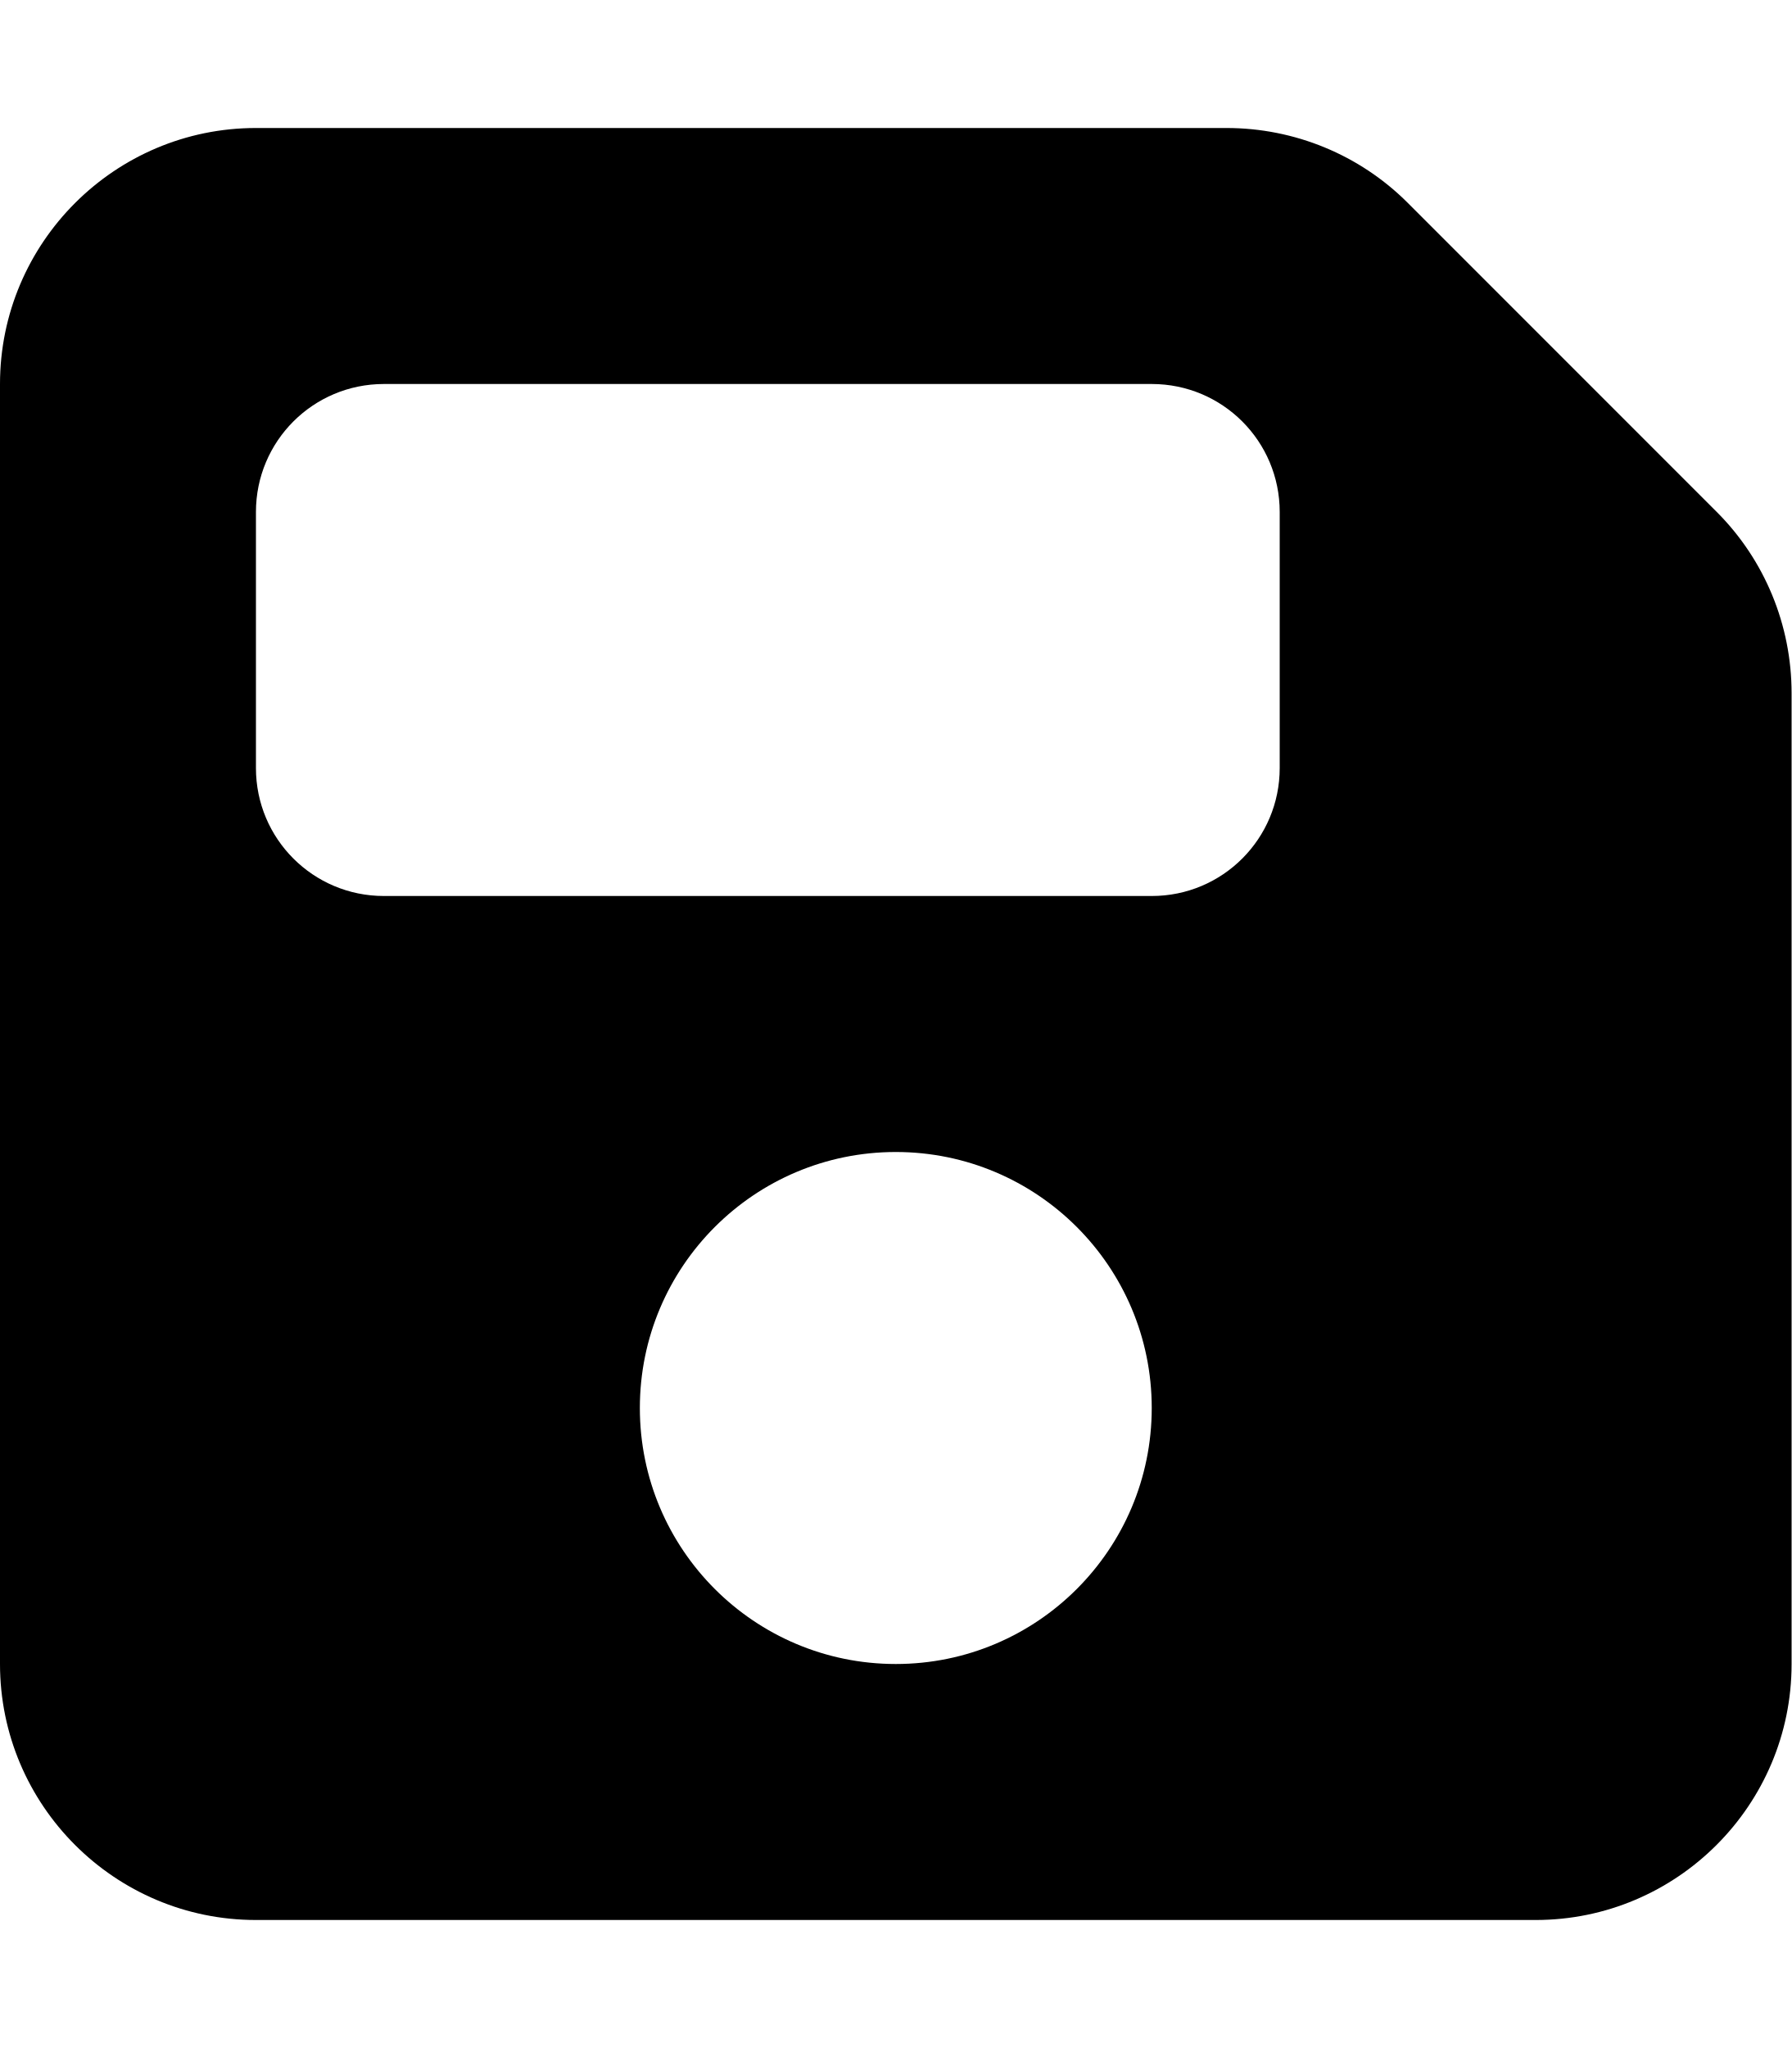
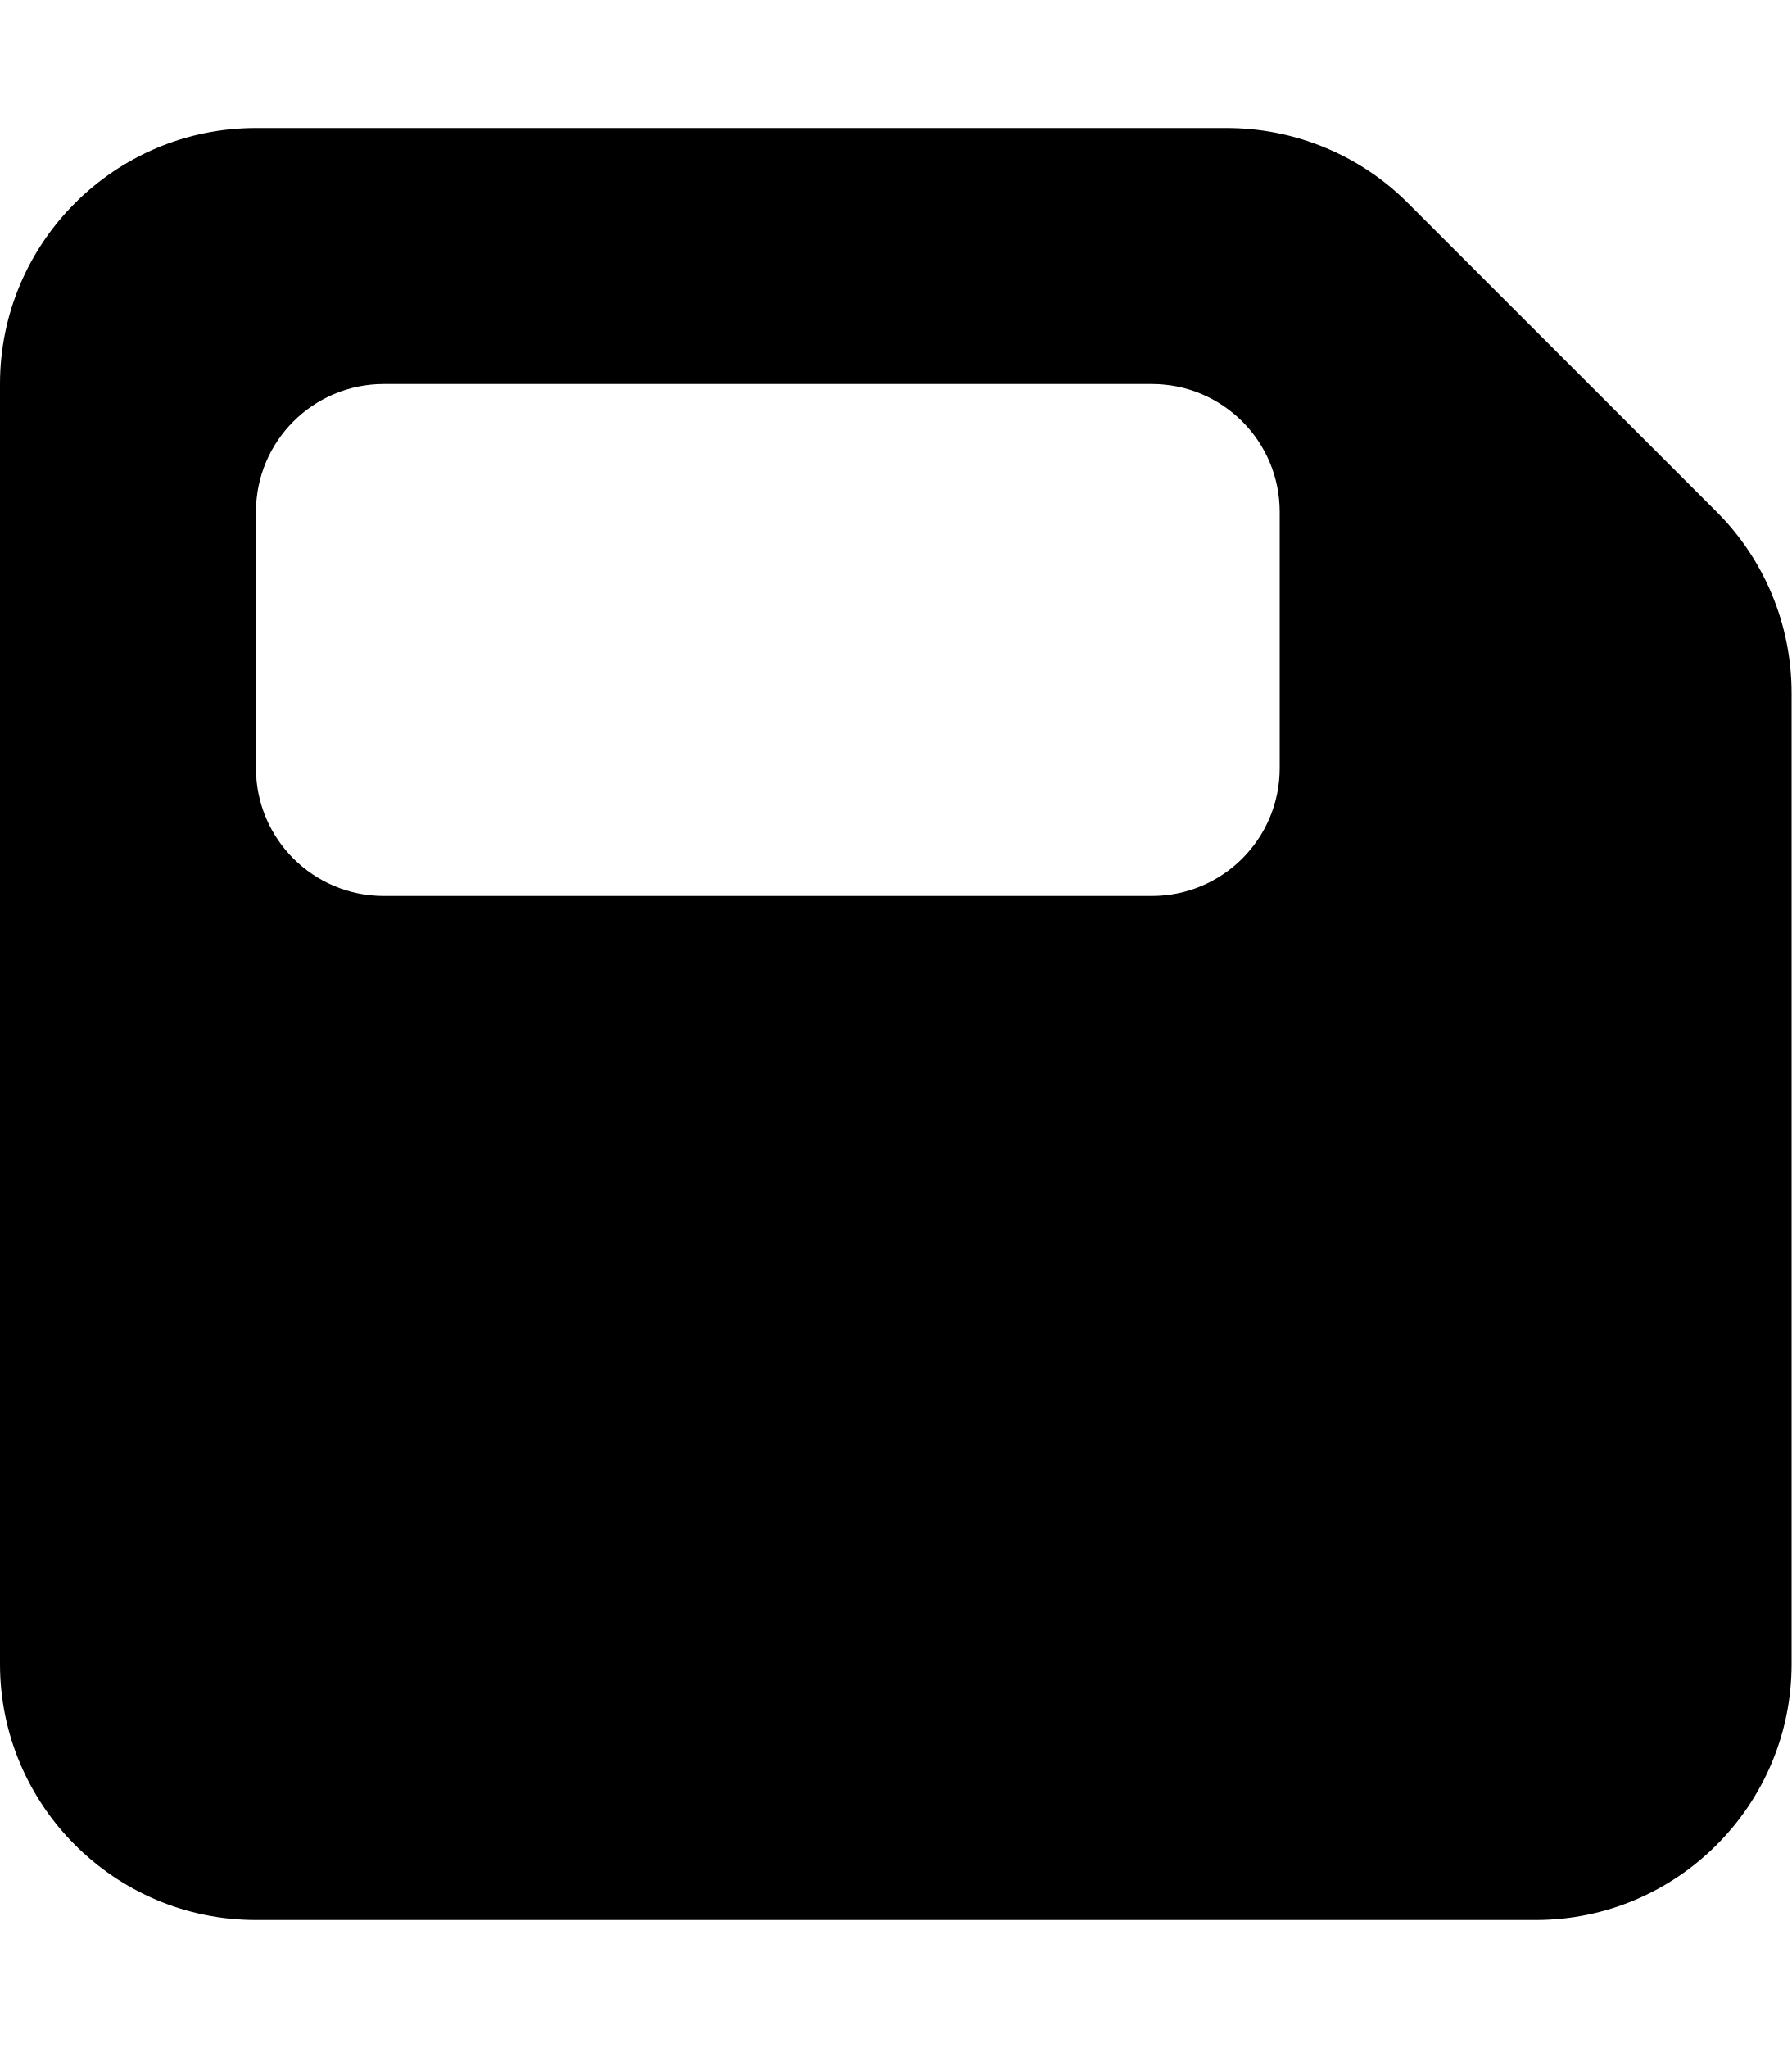
<svg xmlns="http://www.w3.org/2000/svg" viewBox="0 0 448 512">
-   <path d="M64 32C28.7 32 0 60.7 0 96V416c0 35.3 28.7 64 64 64H384c35.3 0 64-28.7 64-64V173.3c0-17-6.7-33.3-18.7-45.3L352 50.7C340 38.7 323.7 32 306.7 32H64zm0 96c0-17.7 14.3-32 32-32H288c17.7 0 32 14.3 32 32v64c0 17.7-14.3 32-32 32H96c-17.7 0-32-14.3-32-32V128zM224 288a64 64 0 1 1 0 128 64 64 0 1 1 0-128z" />
+   <path d="M64 32C28.7 32 0 60.7 0 96V416c0 35.3 28.7 64 64 64H384c35.3 0 64-28.7 64-64V173.3c0-17-6.7-33.3-18.7-45.3L352 50.7C340 38.7 323.7 32 306.7 32H64zm0 96c0-17.7 14.3-32 32-32H288c17.7 0 32 14.3 32 32v64c0 17.7-14.3 32-32 32H96c-17.7 0-32-14.3-32-32V128z" />
</svg>
